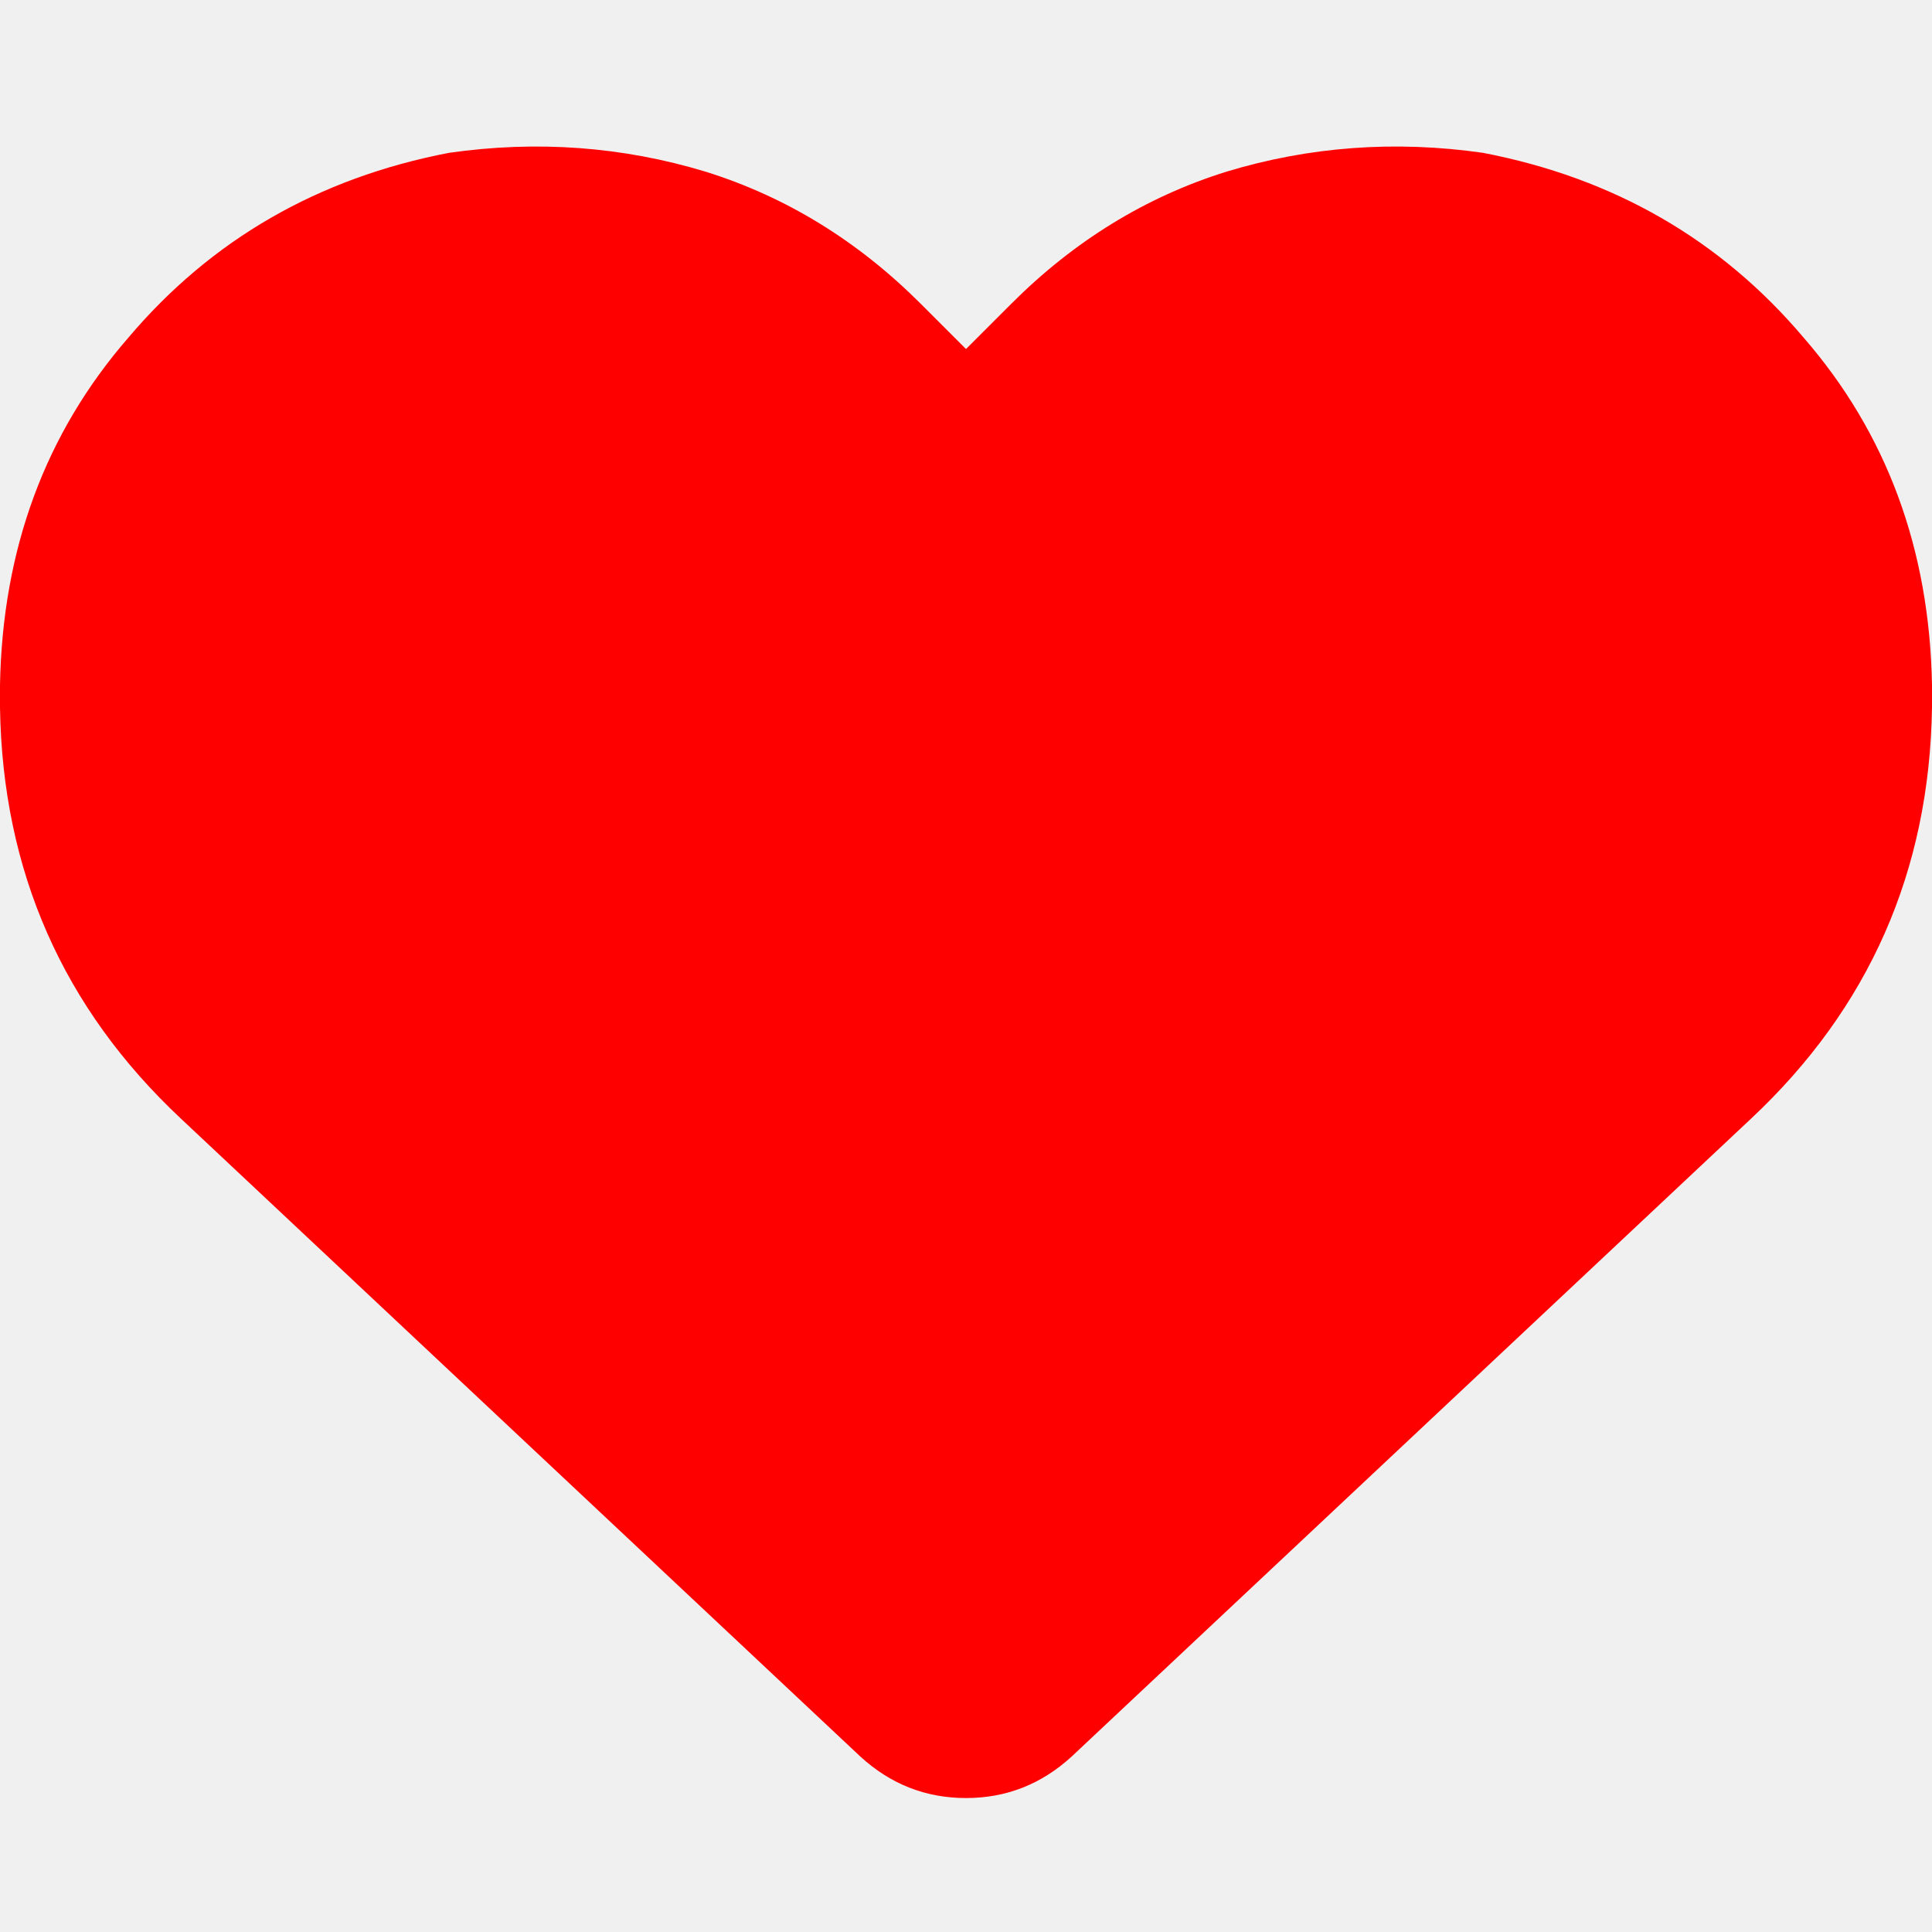
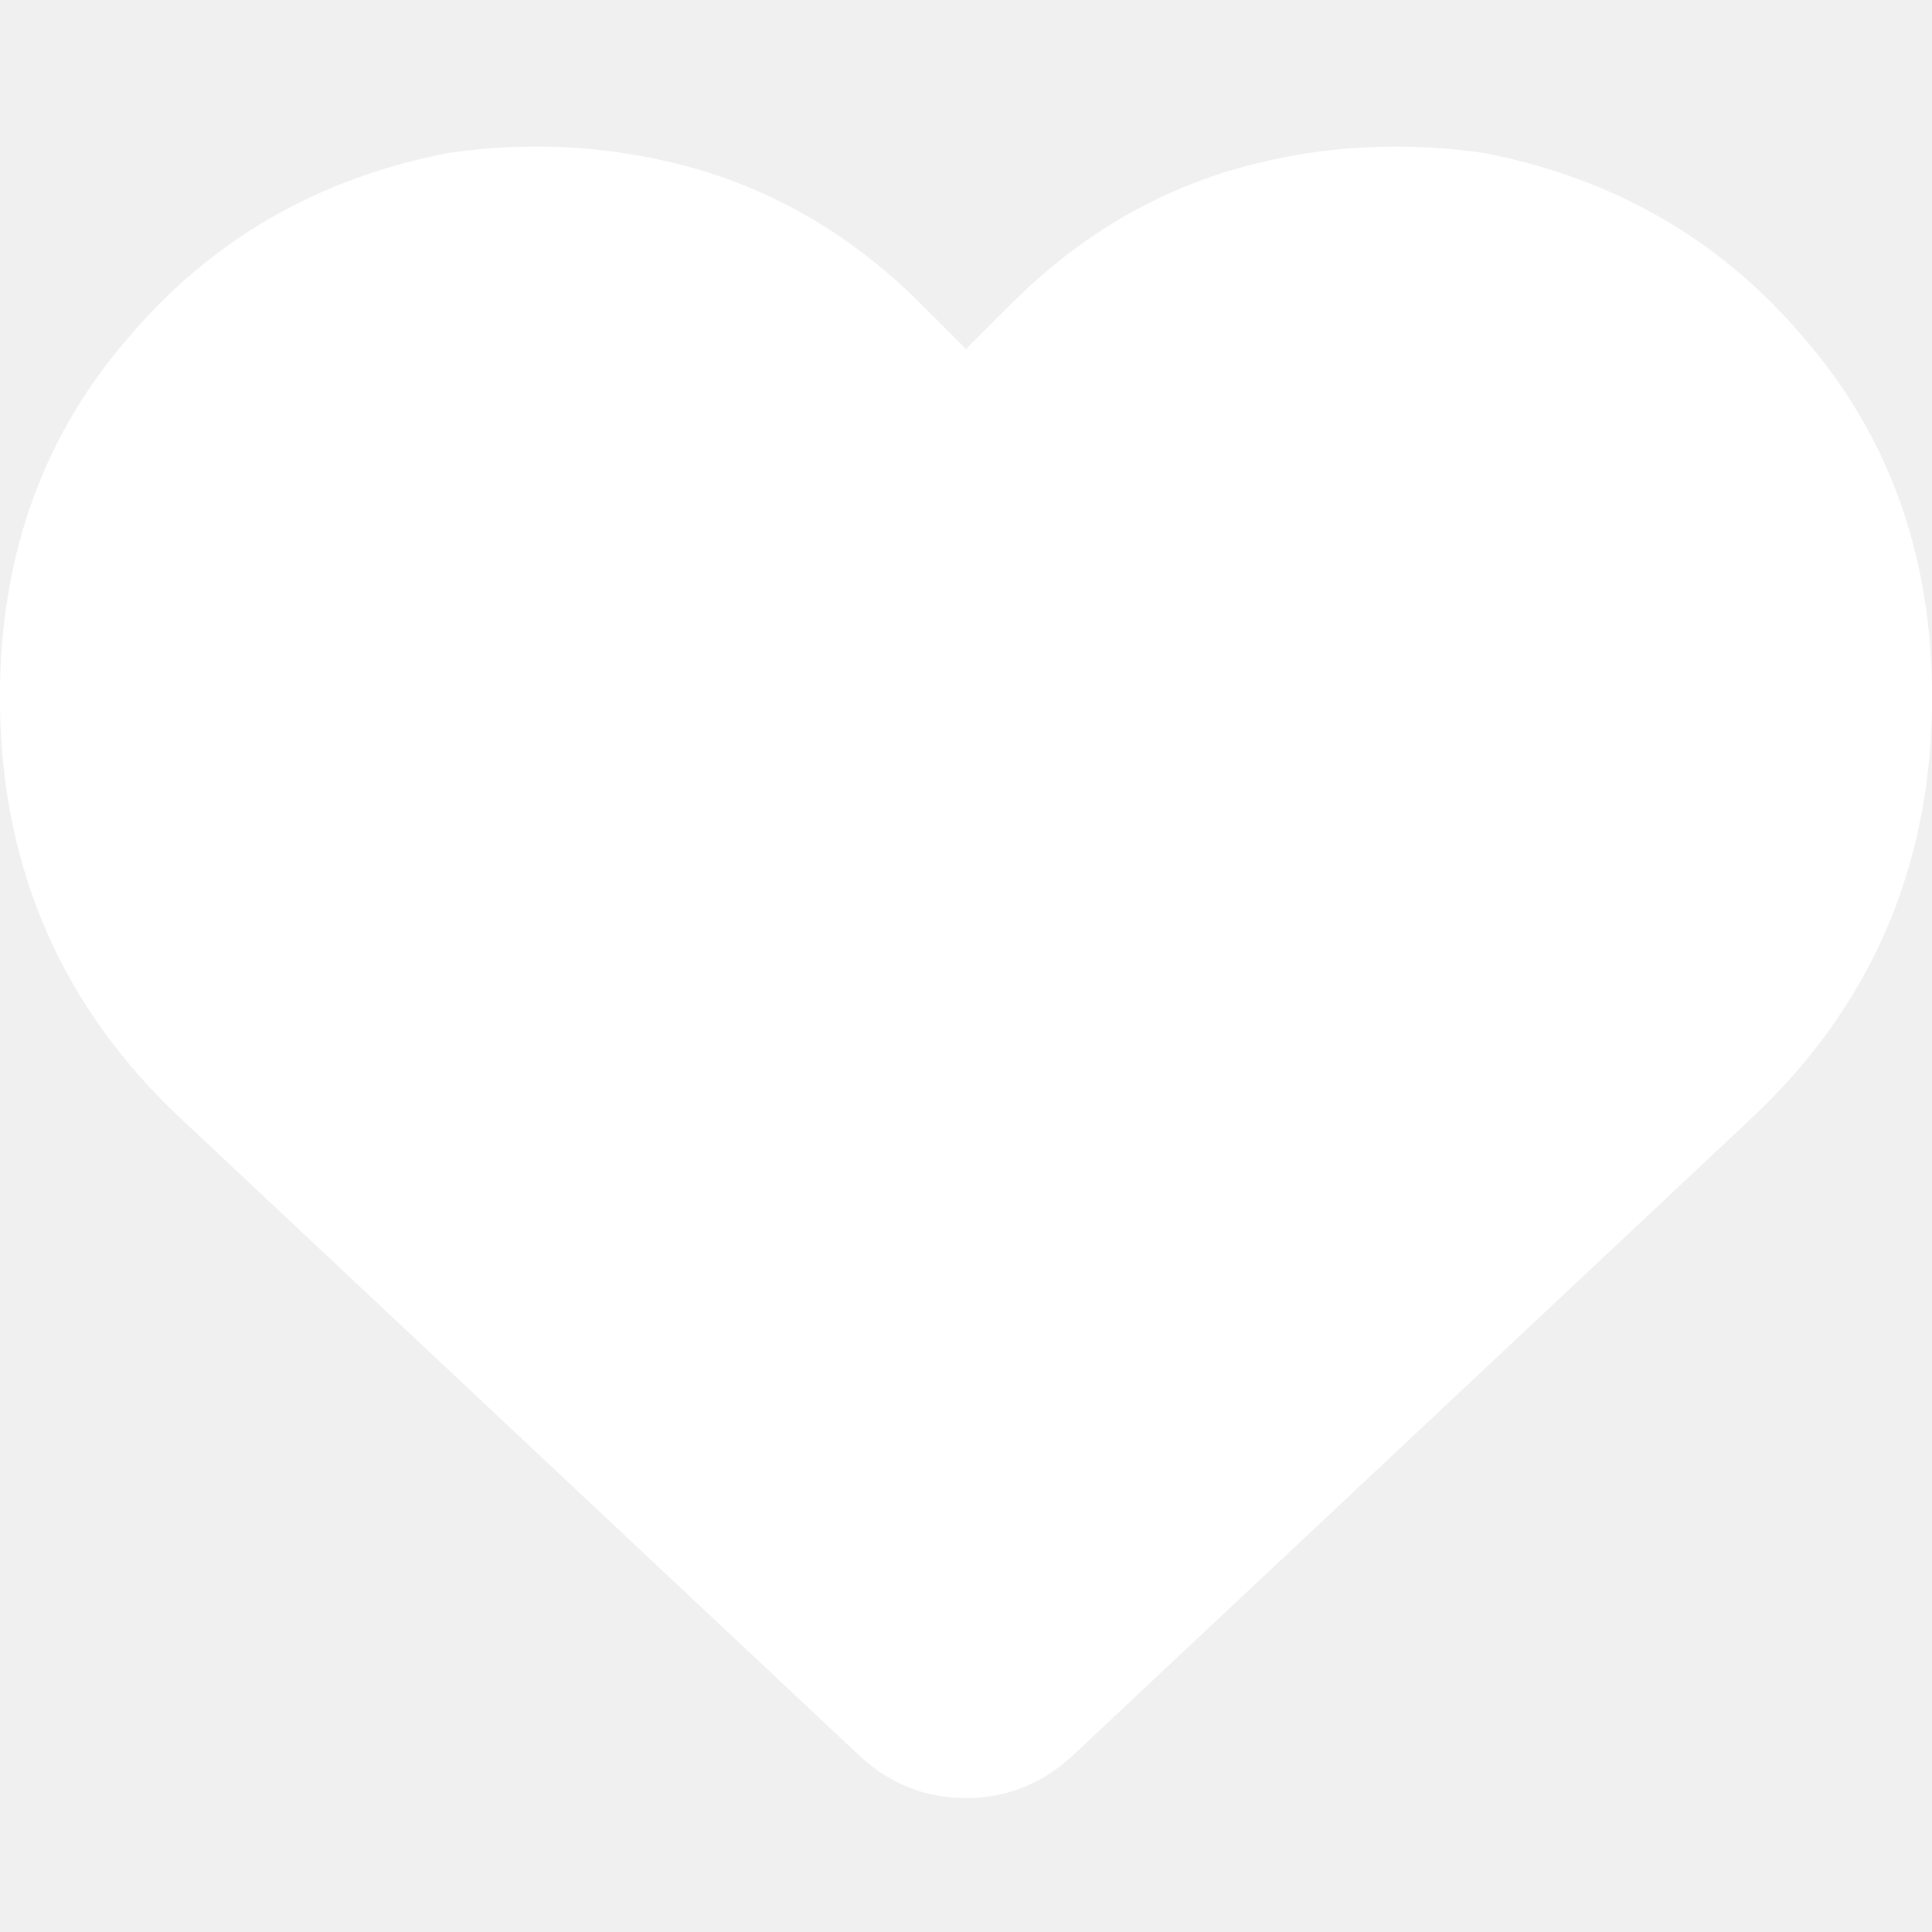
- <svg xmlns="http://www.w3.org/2000/svg" height="1em" fill="red" viewBox="0 0 512 512">
+ <svg xmlns="http://www.w3.org/2000/svg" height="1em" fill="#ffffff" viewBox="0 0 512 512">
  <path d="M 48 296.5 L 228 465.5 L 48 296.5 L 228 465.5 Q 240 476.5 256 476.5 Q 272 476.5 284 465.5 L 464 296.5 L 464 296.5 Q 511 252.5 512 187.5 L 512 181.5 L 512 181.5 Q 511 127.5 478 89.5 Q 445 50.5 393 40.5 Q 358 35.5 325 45.5 Q 293 55.5 268 80.5 L 256 92.5 L 256 92.5 L 244 80.5 L 244 80.5 Q 219 55.5 187 45.5 Q 154 35.5 119 40.5 Q 67 50.5 34 89.5 Q 1 127.5 0 181.5 L 0 187.5 L 0 187.5 Q 1 252.5 48 296.5 L 48 296.5 Z" />
</svg>
